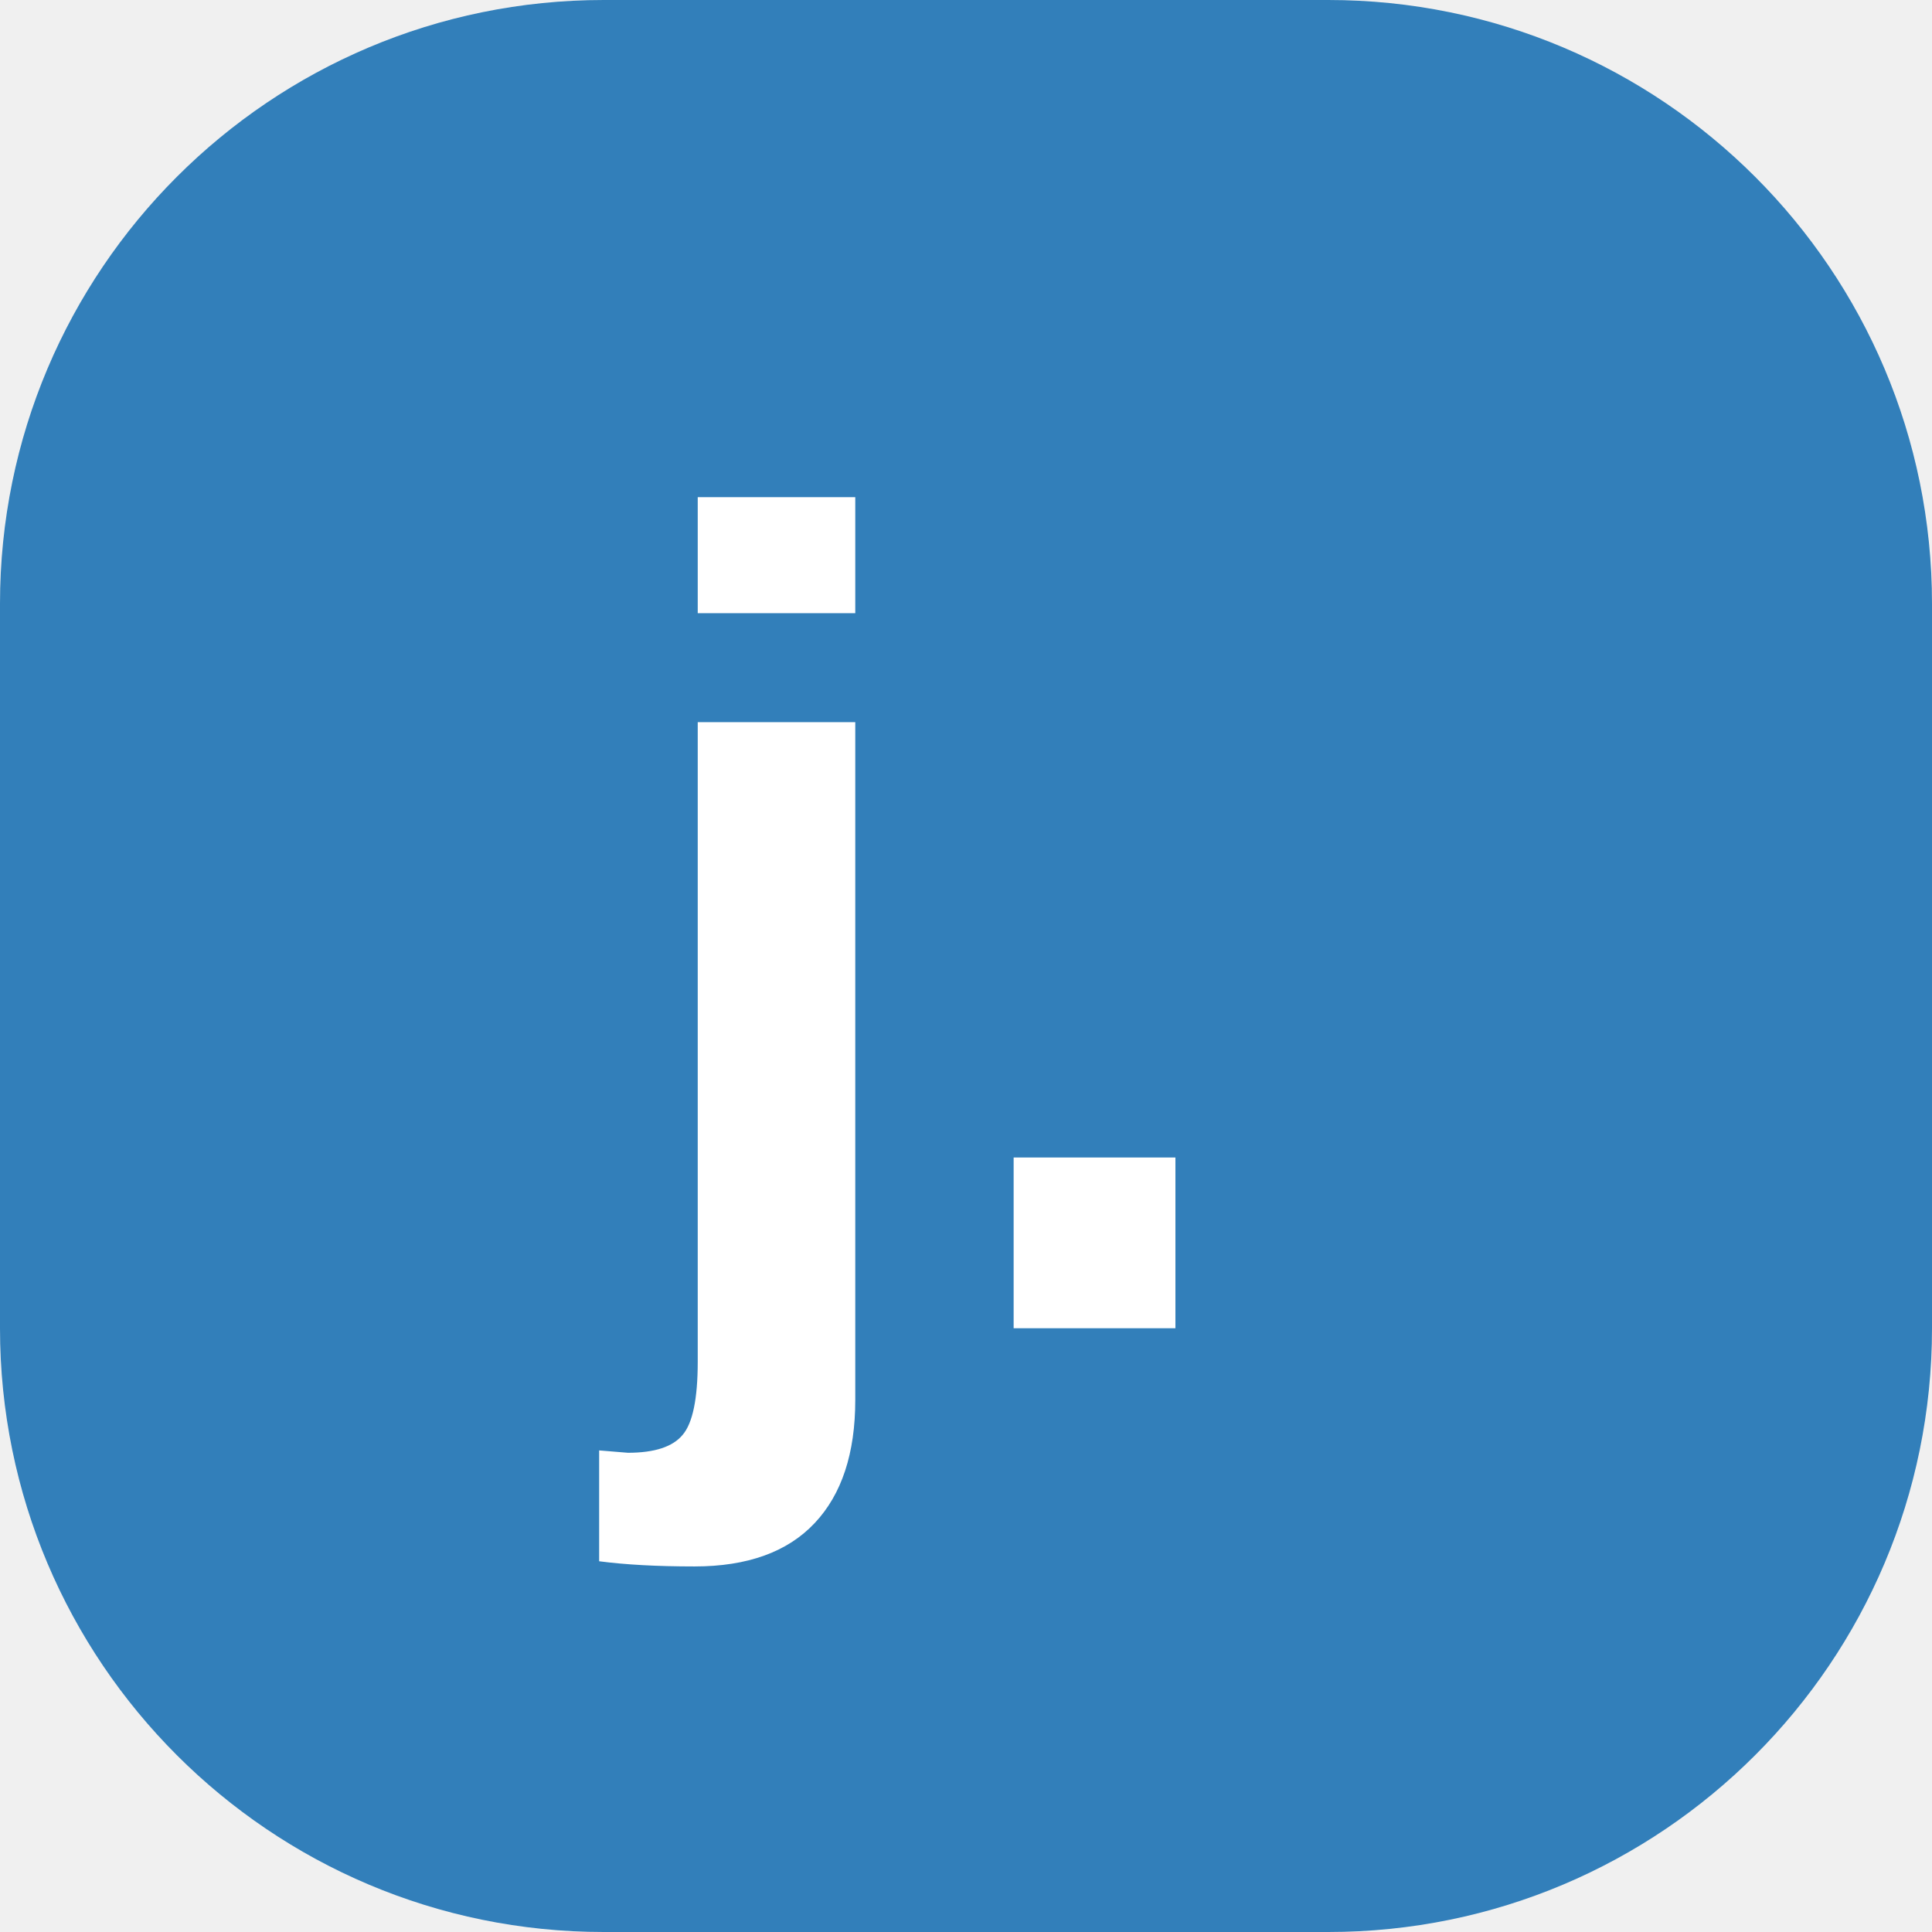
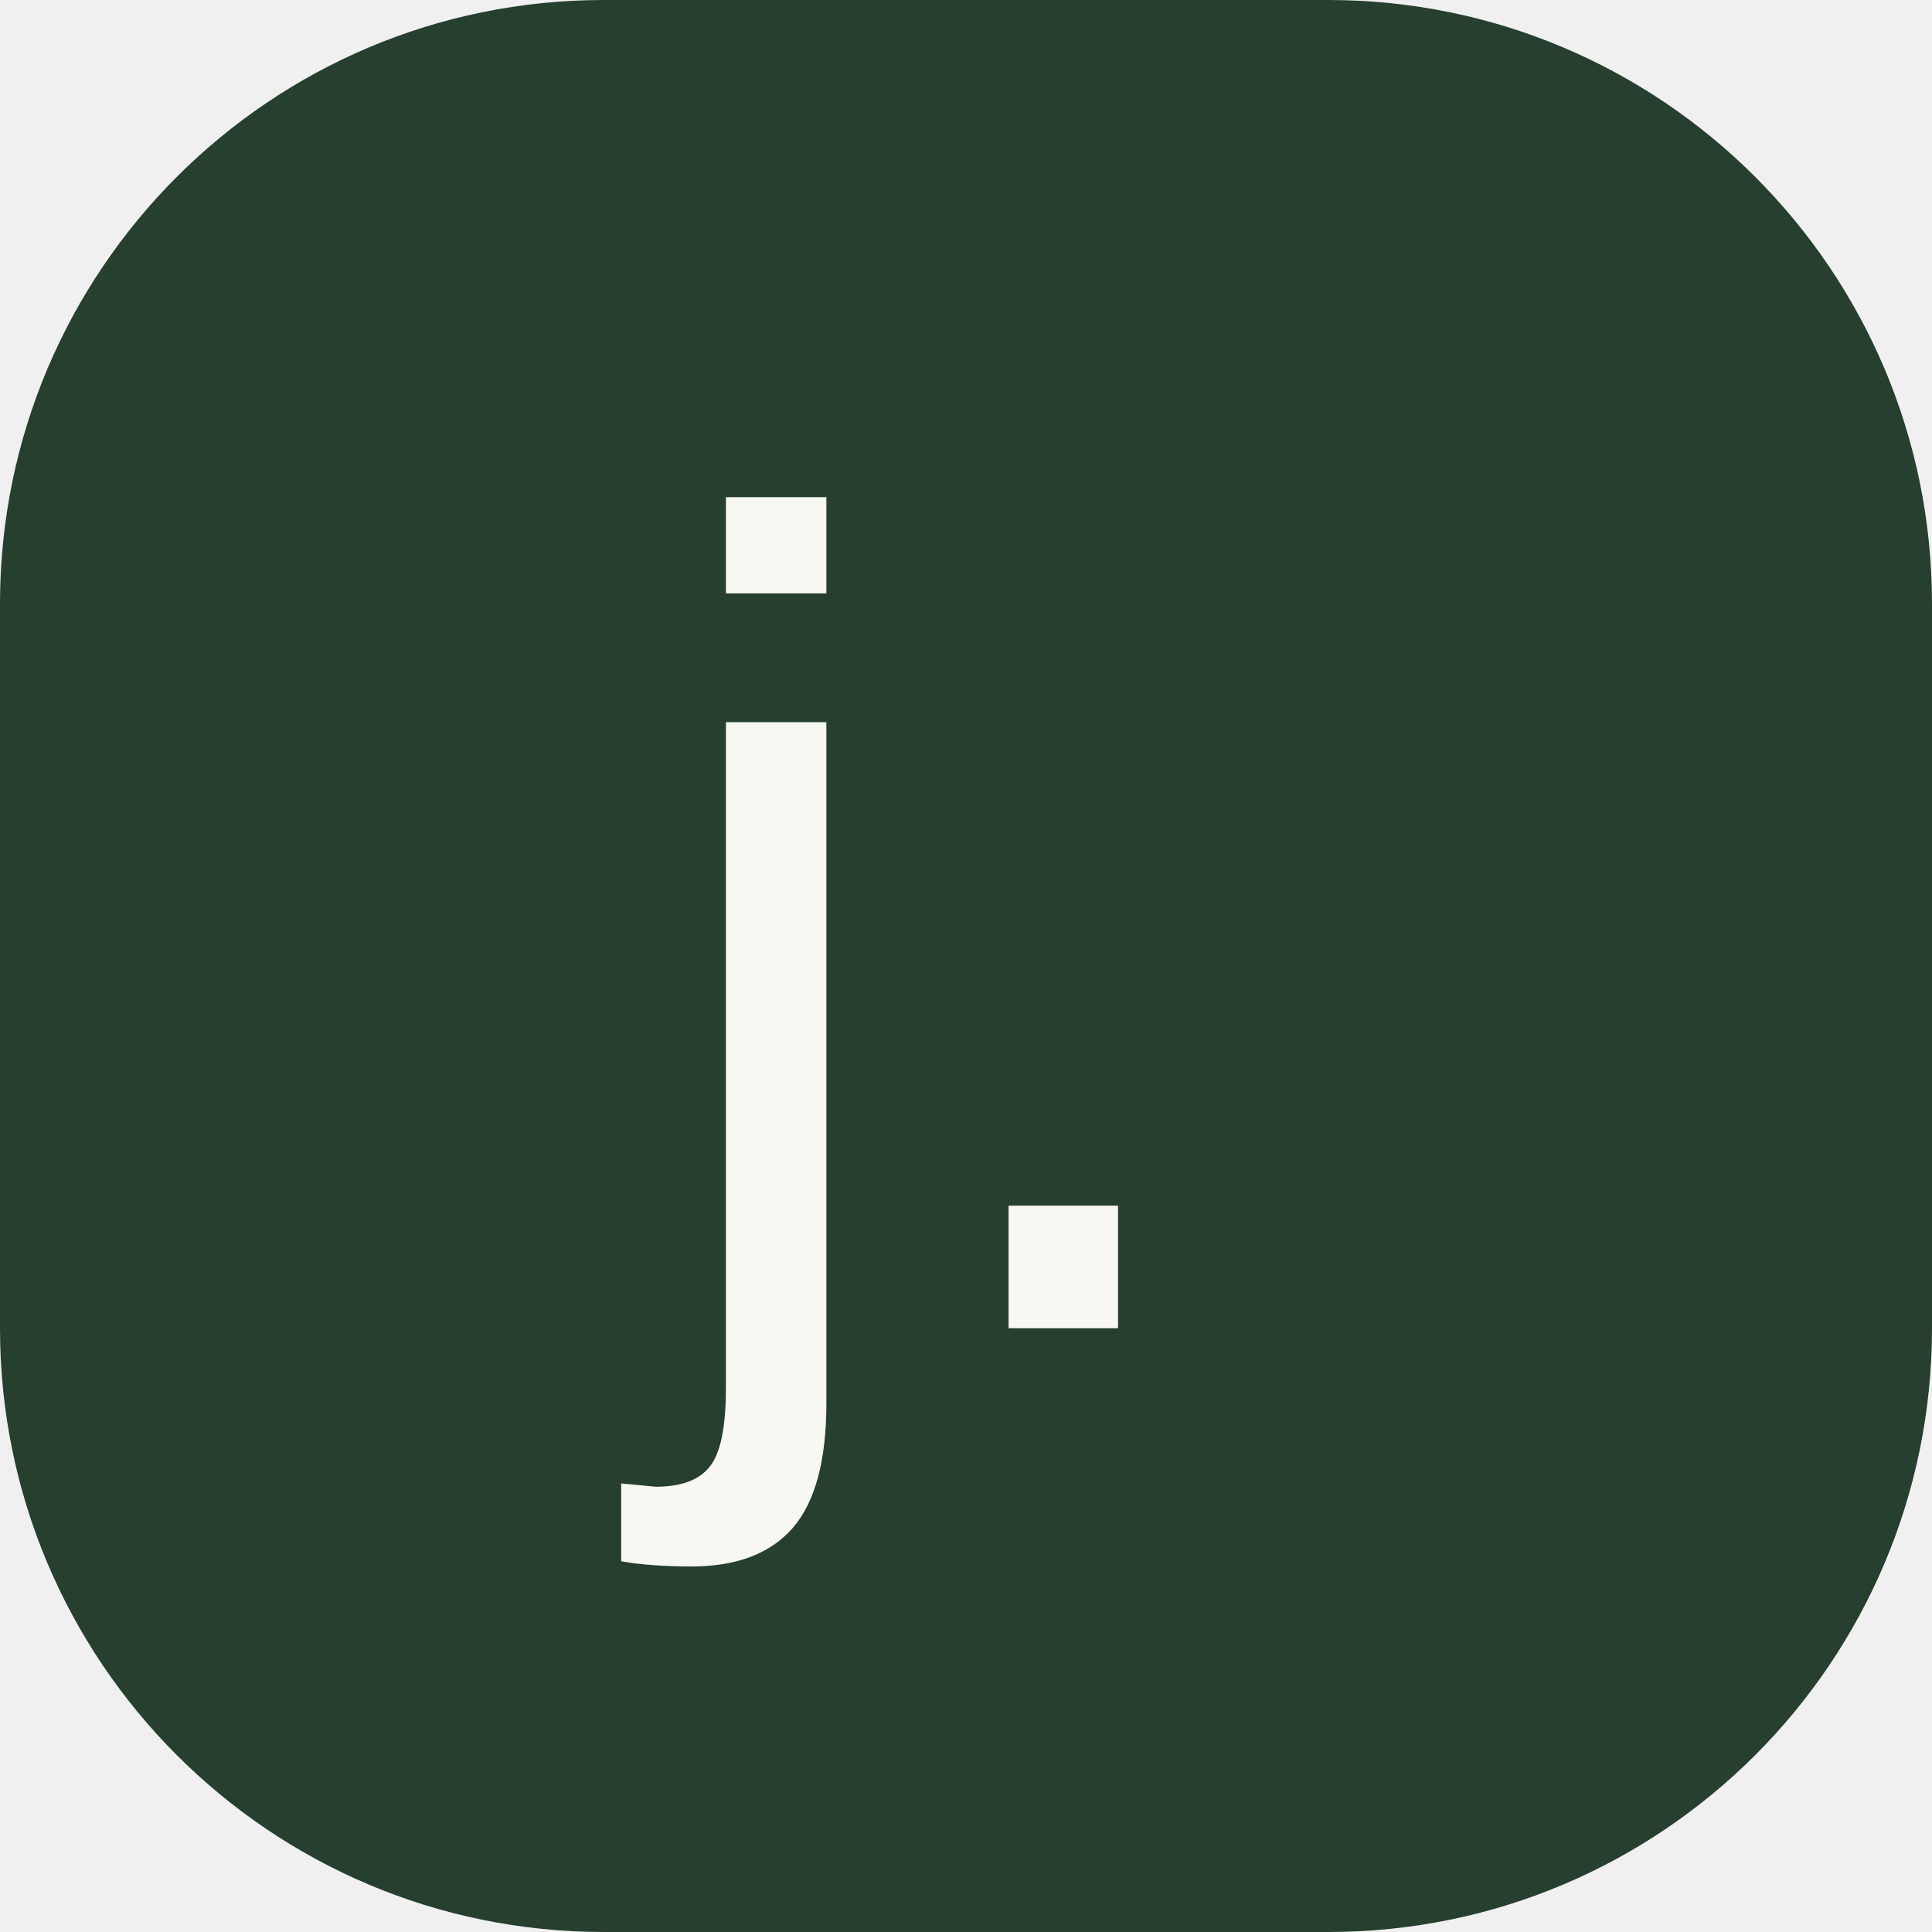
<svg xmlns="http://www.w3.org/2000/svg" viewBox="0 0 64 64">
-   <rect width="64" height="64" rx="20" fill="#327fba" />
-   <text x="31" y="44" text-anchor="middle" font-family="Arial,sans-serif" font-size="38" font-weight="600" fill="white">j.</text>
+   <rect width="64" height="64" rx="20" fill="#263f2f" />
+   <text x="31" y="44" text-anchor="middle" font-family="Arial,sans-serif" font-size="38" font-weight="500" fill="#f8f8f2">j.</text>
</svg>
